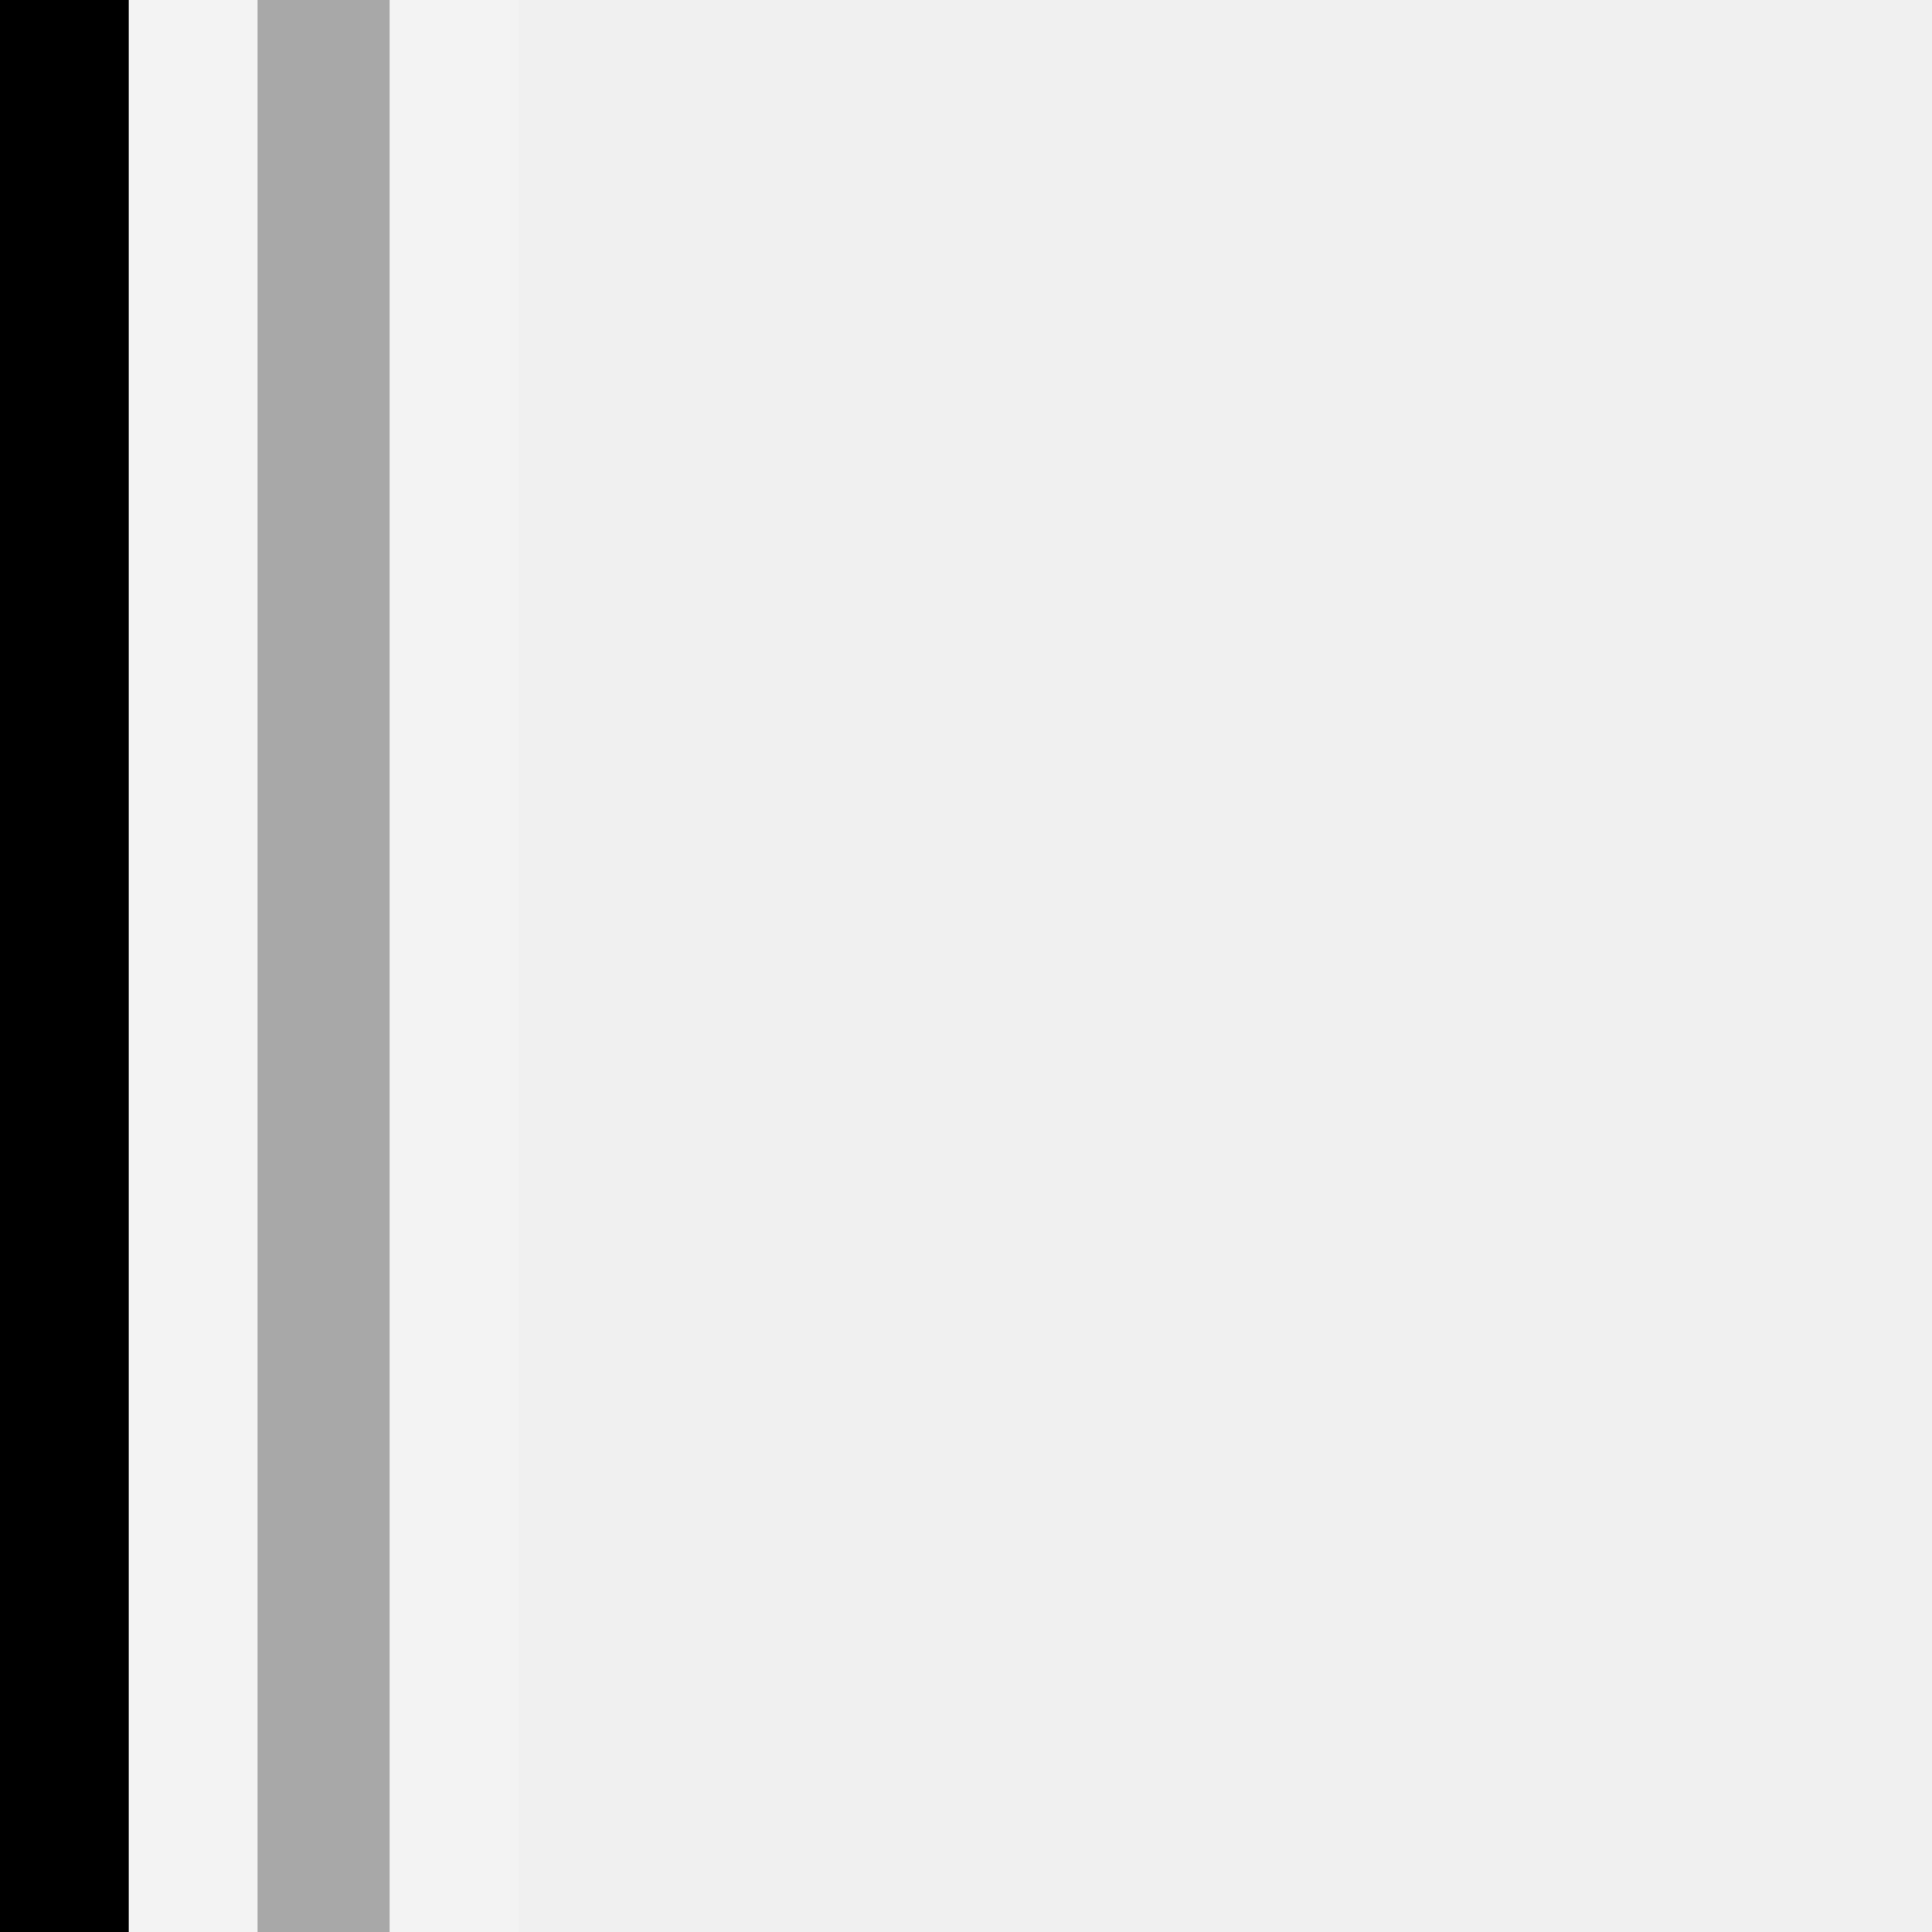
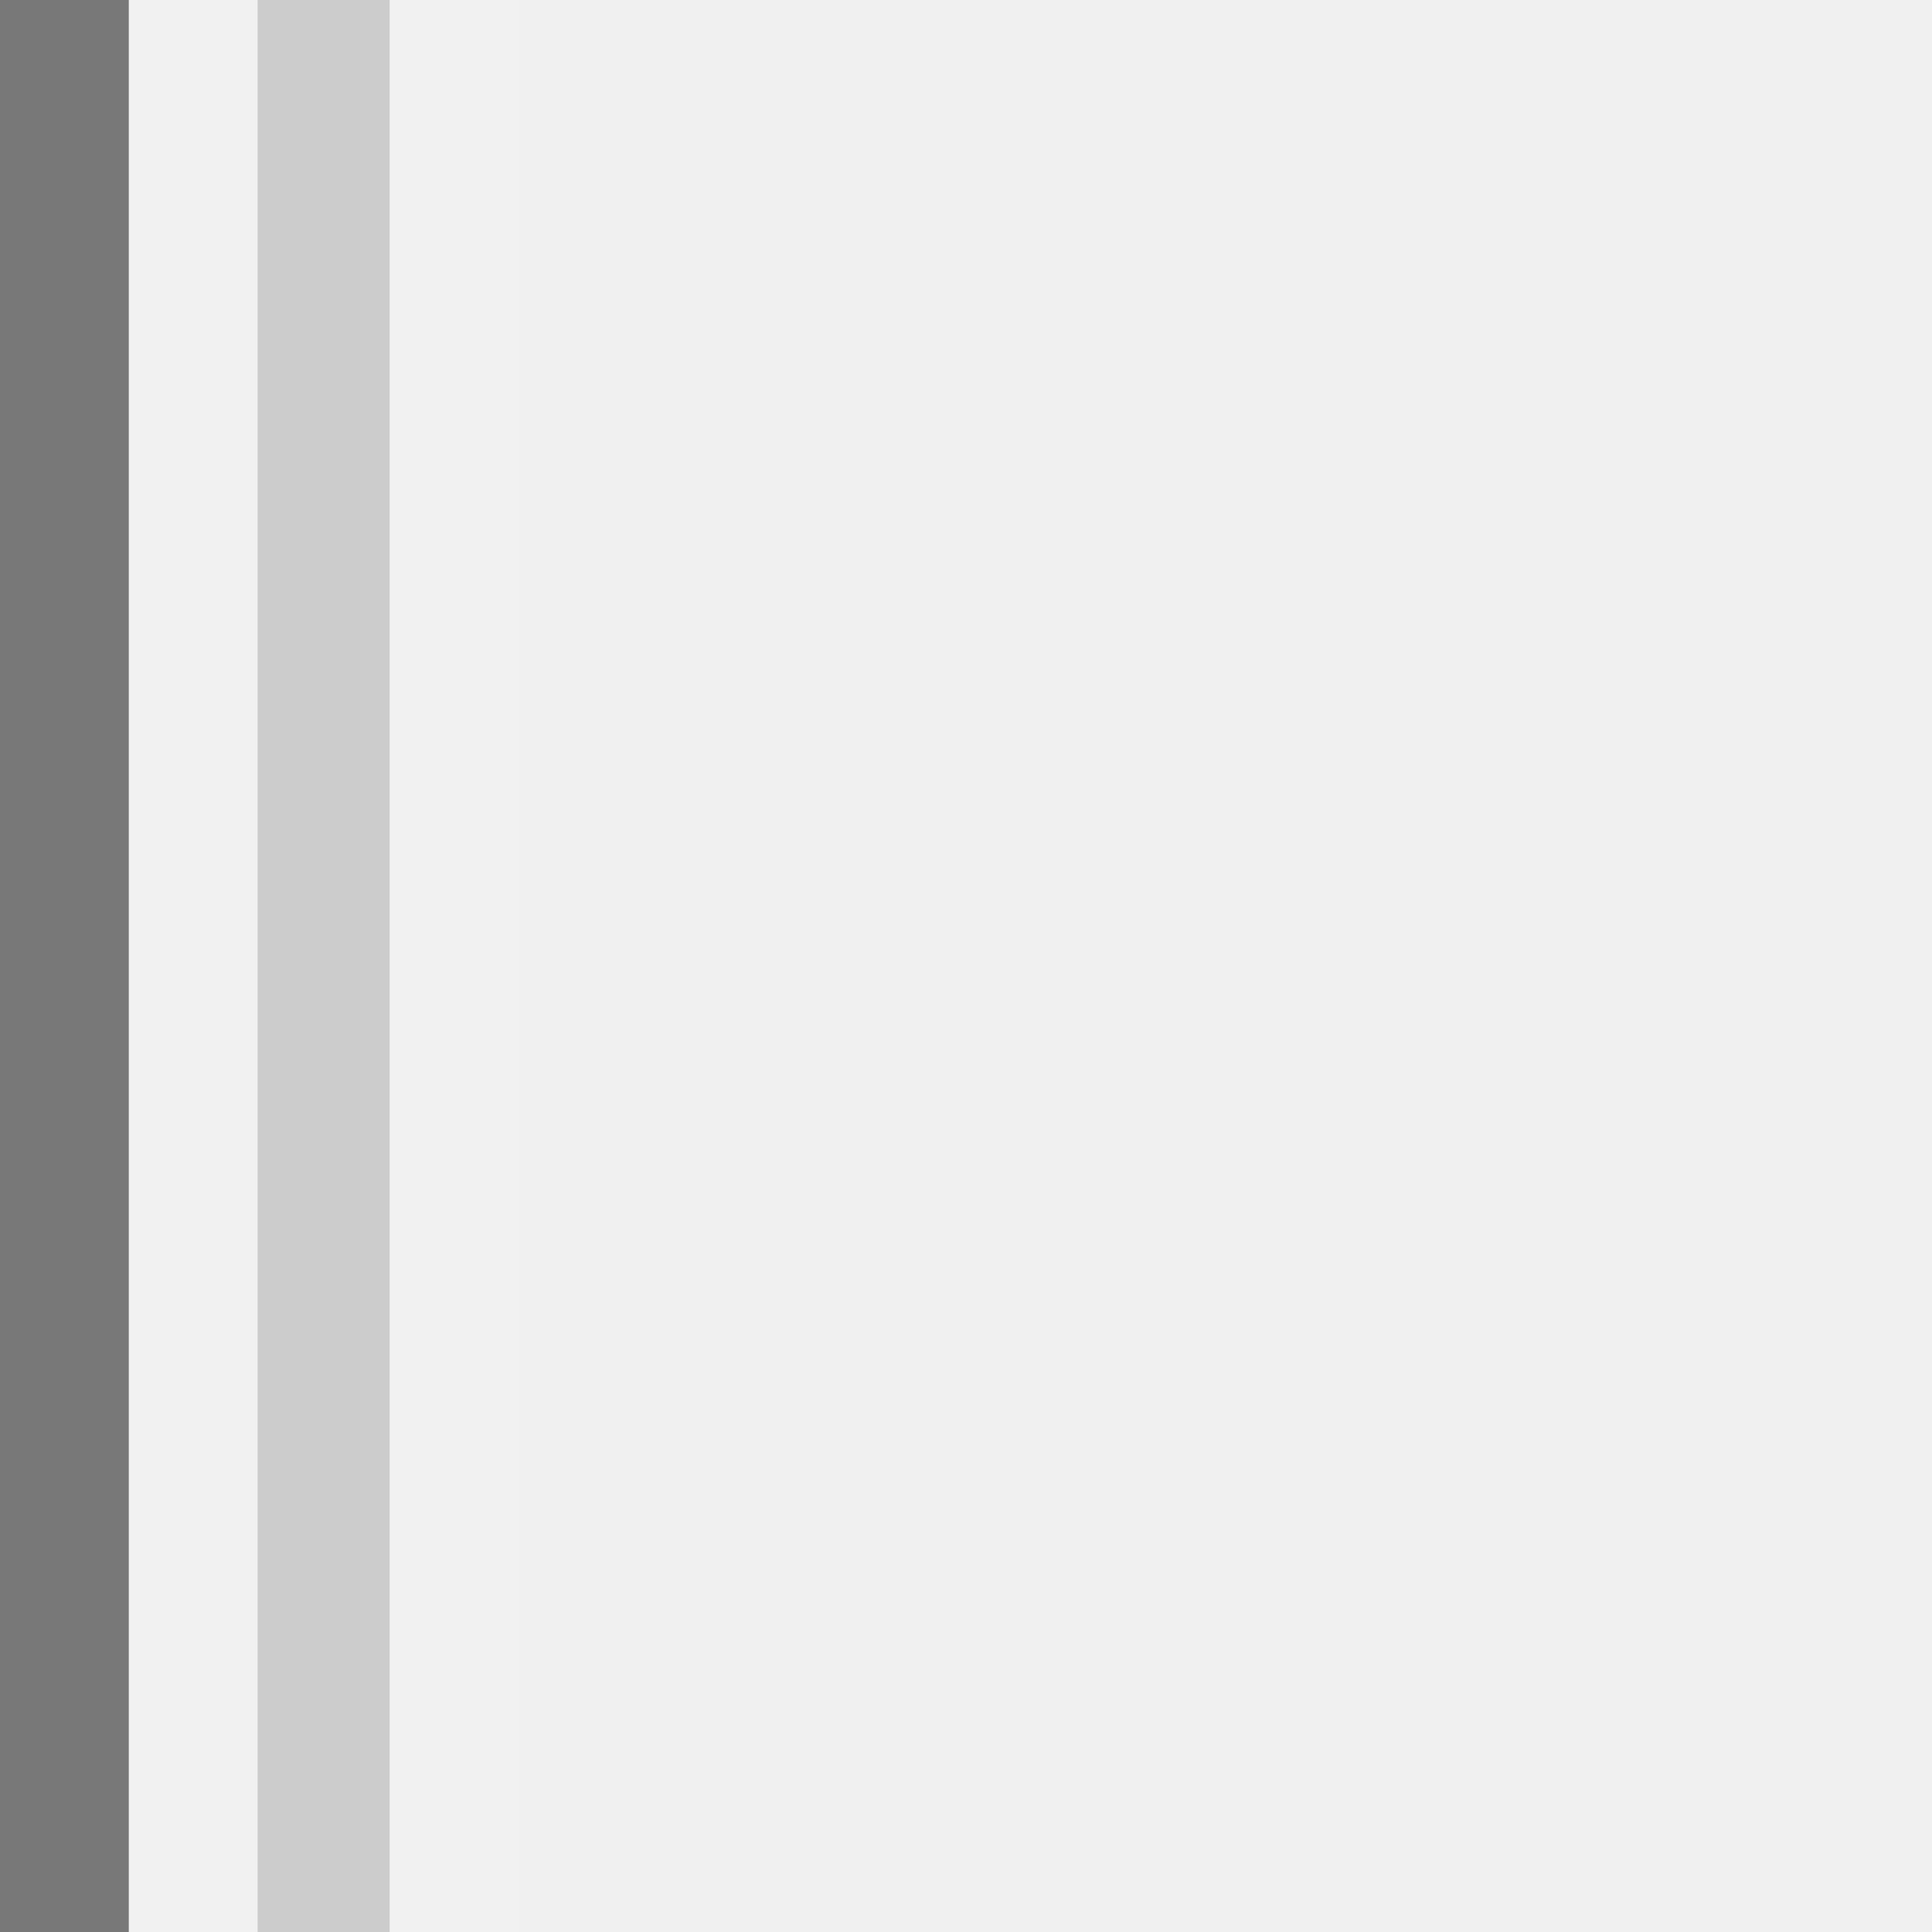
<svg xmlns="http://www.w3.org/2000/svg" xmlns:xlink="http://www.w3.org/1999/xlink" version="1.1" preserveAspectRatio="none" x="0px" y="0px" width="30px" height="30px" viewBox="0 0 30 30">
  <defs>
    <g id="Layer0_0_FILL">
-       <path fill="#000000" stroke="none" d=" M 2 0 L 0 0 0 30 2 30 2 0 Z" />
-       <path fill="#FFFFFF" fill-opacity="0.2" stroke="none" d=" M 8.05 0 L 6.05 0 6.05 30 8.05 30 8.05 0 M 4 0 L 2 0 2 30 4 30 4 0 Z" />
-       <path fill="#000000" fill-opacity="0.302" stroke="none" d=" M 6.05 0 L 4 0 4 30 6.05 30 6.05 0 Z" />
+       <path fill="#000000" fill-opacity="0.498" stroke="none" d=" M 2 0 L 0 0 0 30 2 30 2 0 Z" />
+       <path fill="#FFFFFF" fill-opacity="0.098" stroke="none" d=" M 8.05 0 L 6.05 0 6.05 30 8.05 30 8.05 0 M 4 0 L 2 0 2 30 4 30 4 0 Z" />
+       <path fill="#000000" fill-opacity="0.149" stroke="none" d=" M 6.05 0 L 4 0 4 30 6.05 30 6.05 0 Z" />
    </g>
  </defs>
  <g transform="matrix( 1, 0, 0, 1, 0,0) ">
    <use xlink:href="#Layer0_0_FILL" />
  </g>
</svg>
